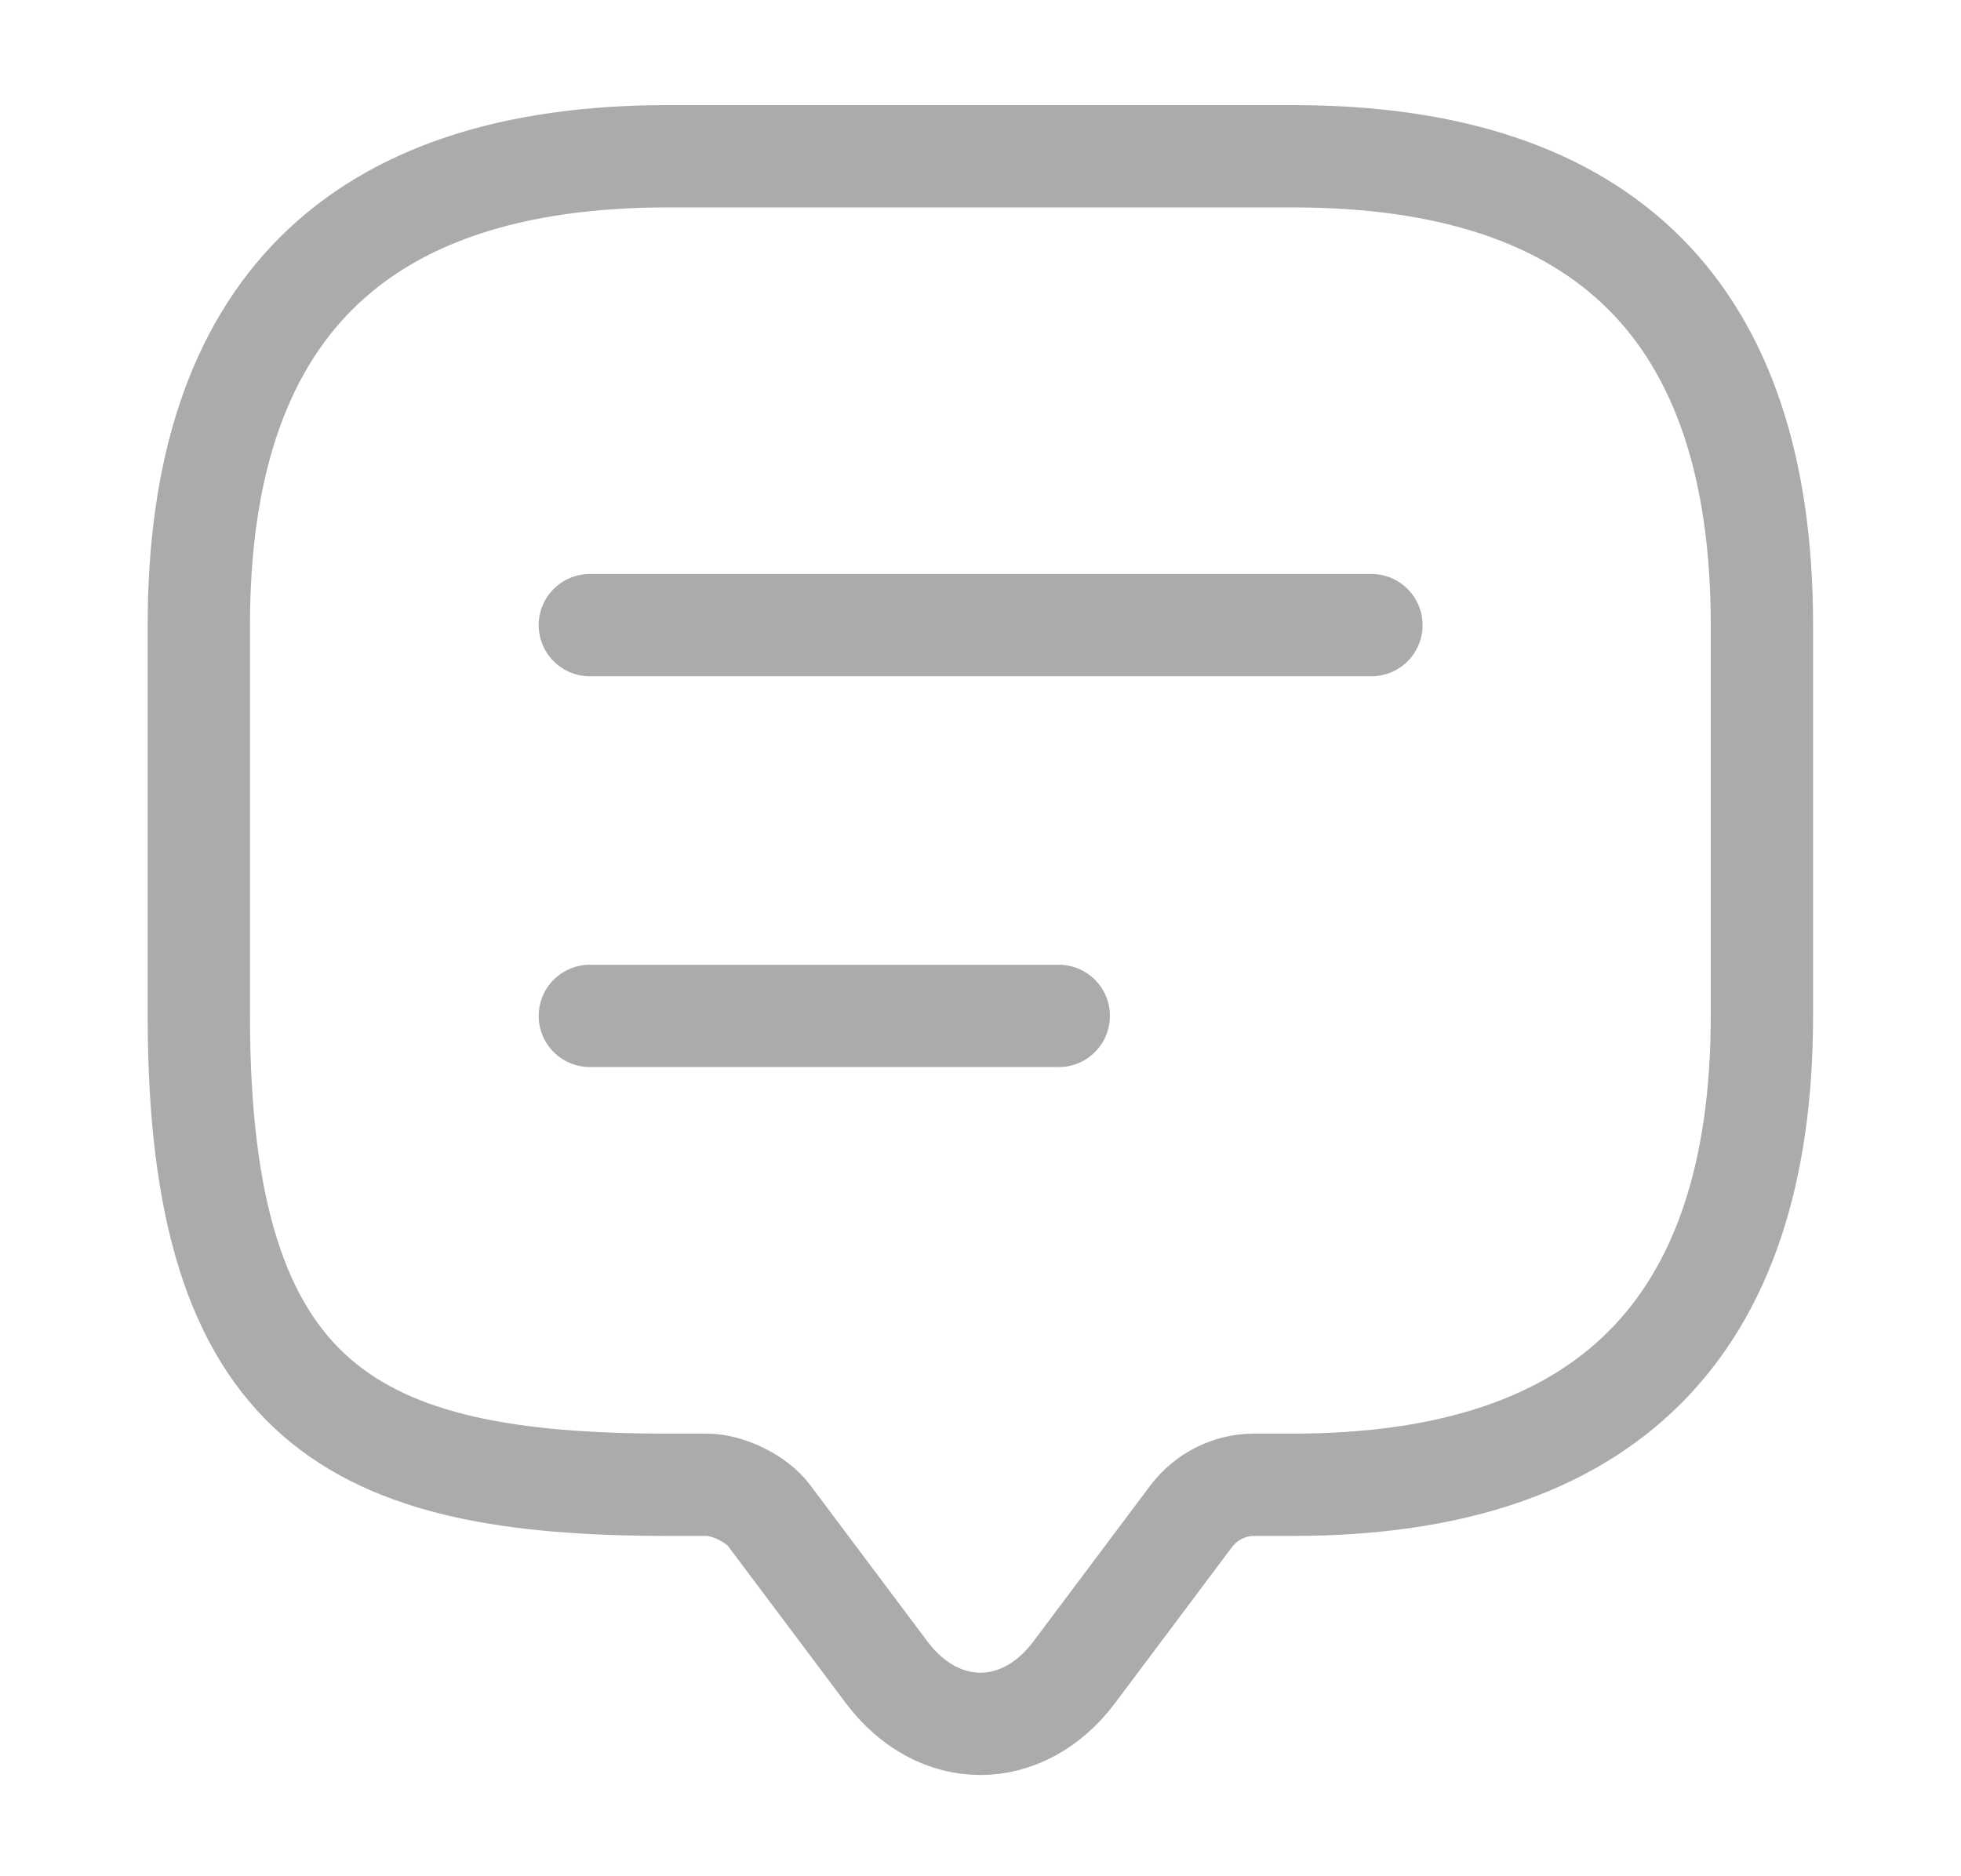
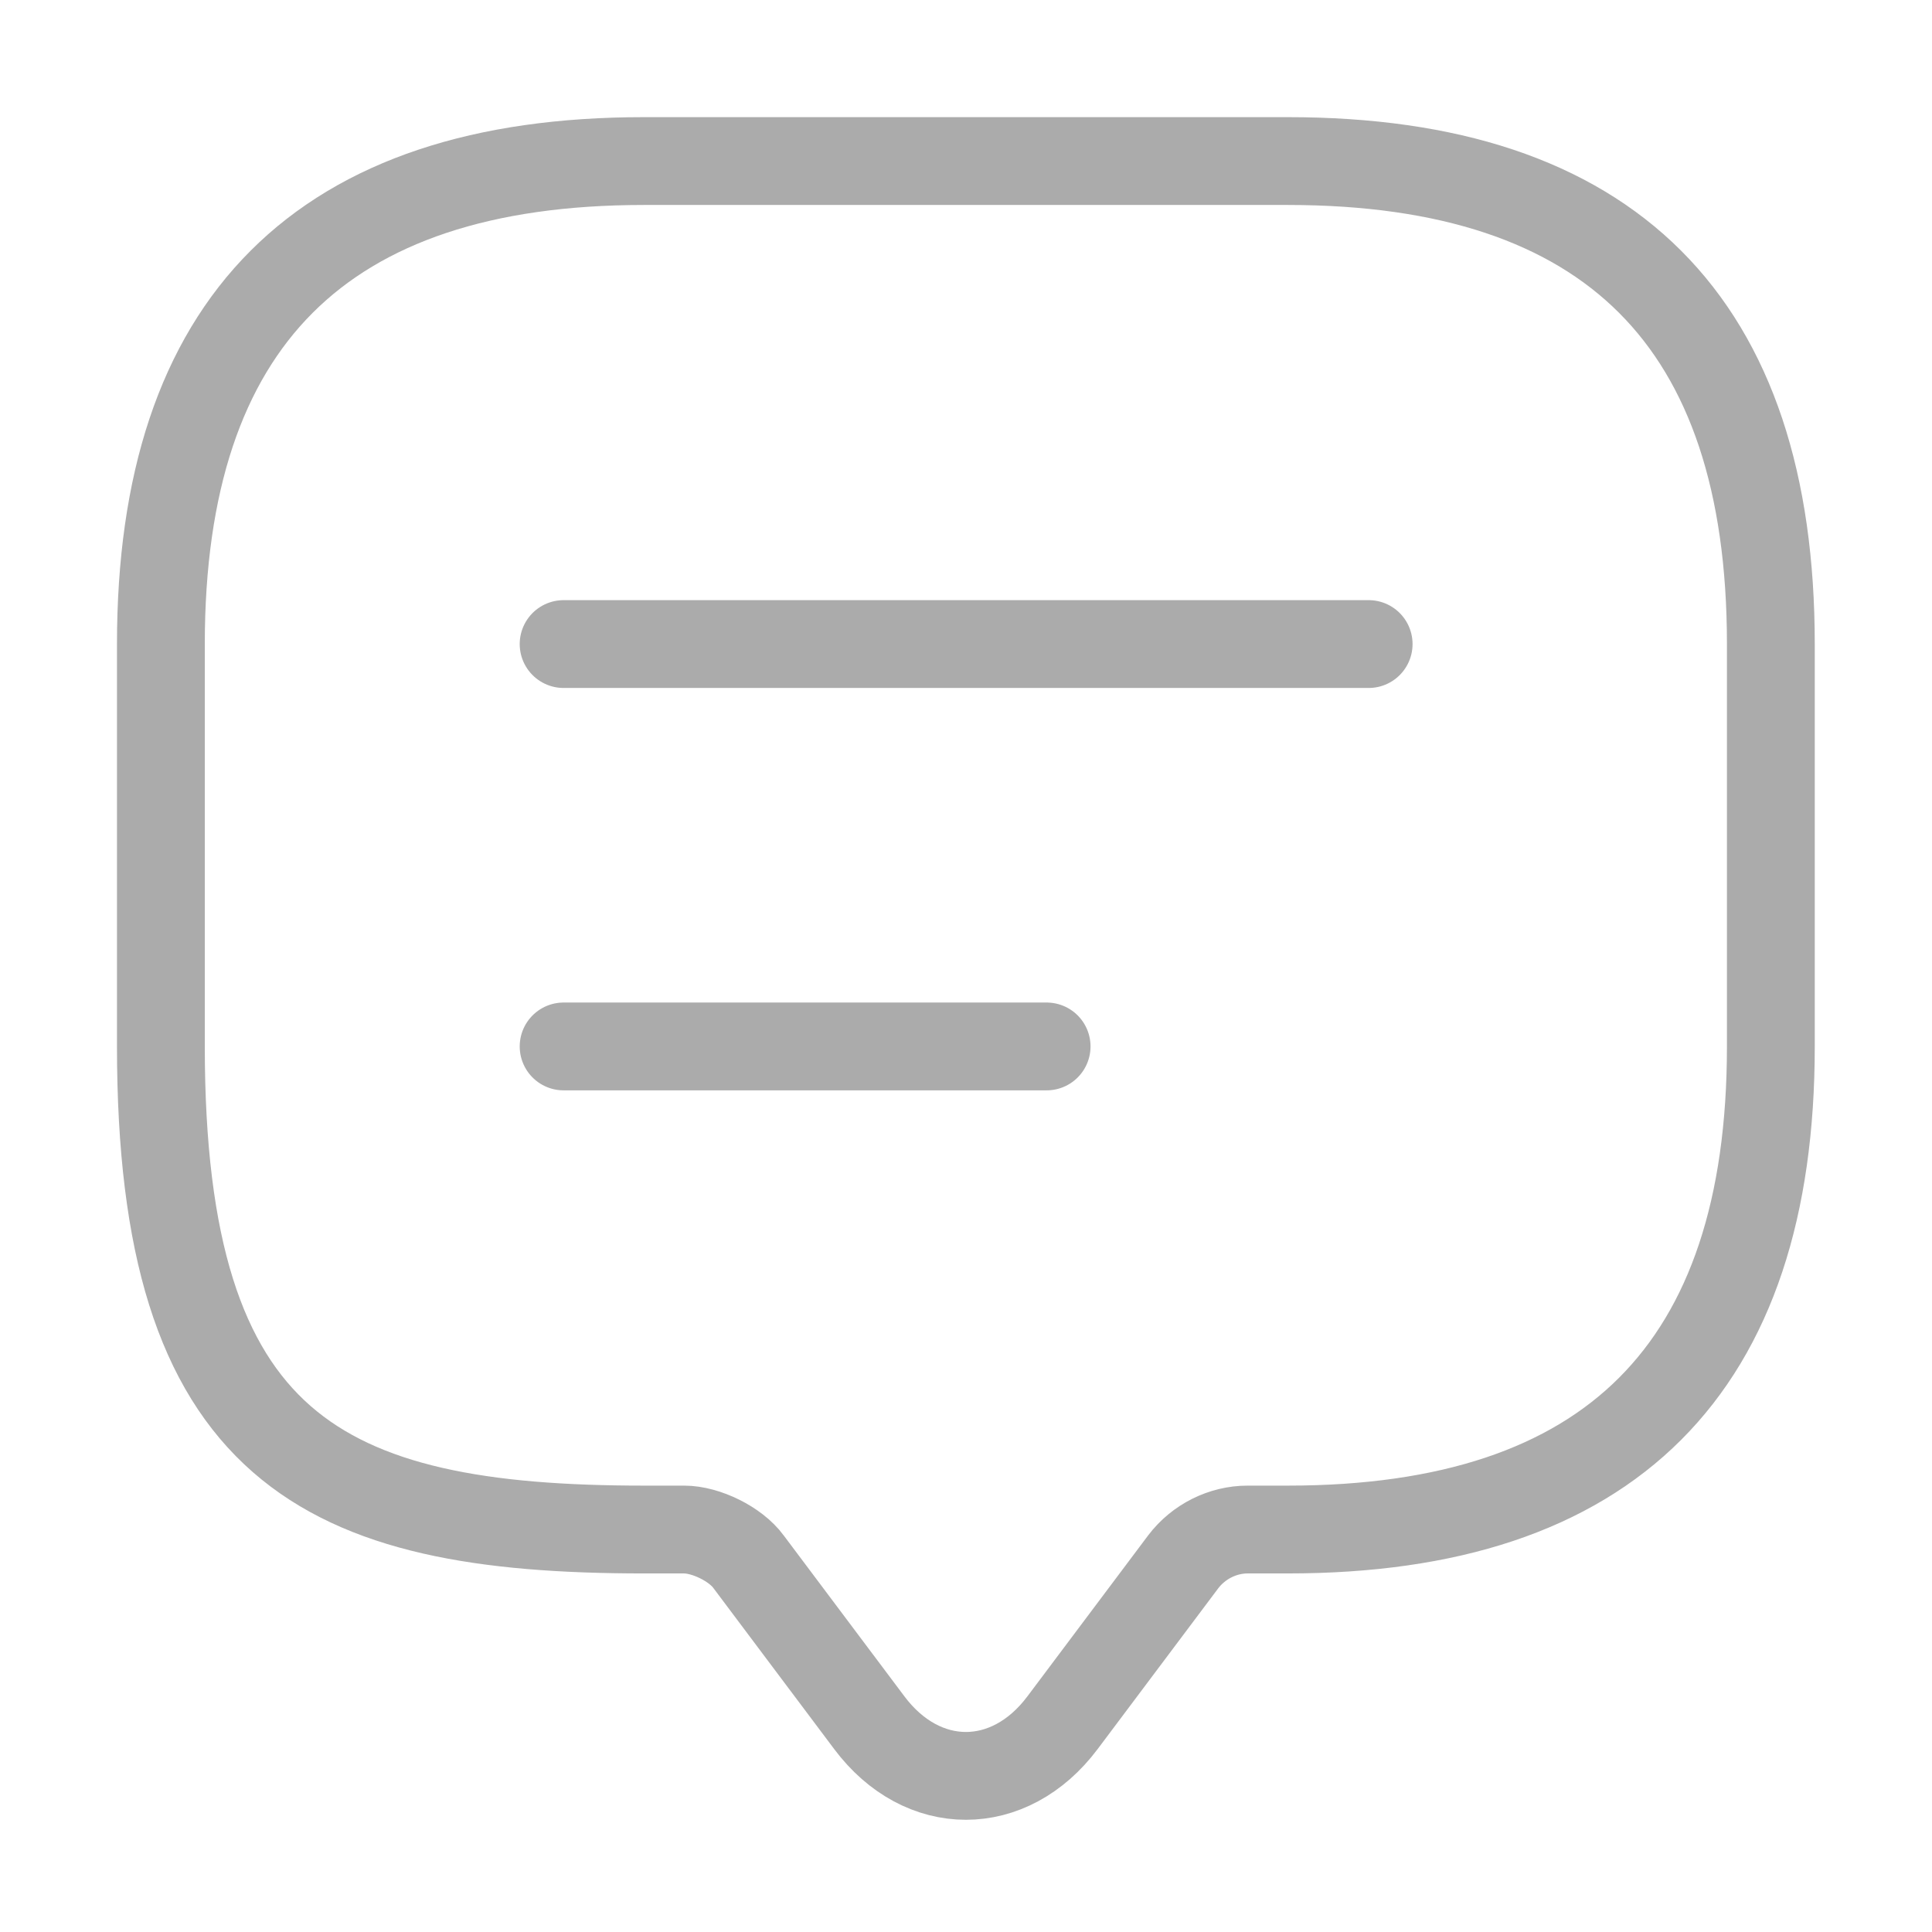
- <svg xmlns="http://www.w3.org/2000/svg" width="23" height="22" viewBox="0 0 23 22" fill="none">
-   <path d="M8.29 17.417H7.832C4.165 17.417 2.332 16.5 2.332 11.917V7.333C2.332 3.667 4.165 1.833 7.832 1.833H15.165C18.832 1.833 20.665 3.667 20.665 7.333V11.917C20.665 15.583 18.832 17.417 15.165 17.417H14.707C14.423 17.417 14.148 17.554 13.974 17.783L12.599 19.617C11.994 20.423 11.004 20.423 10.399 19.617L9.024 17.783C8.877 17.582 8.538 17.417 8.29 17.417Z" stroke="black" stroke-opacity="0.33" stroke-width="1.2" stroke-miterlimit="10" stroke-linecap="round" stroke-linejoin="round" />
-   <path d="M6.918 7.333H16.085" stroke="black" stroke-opacity="0.33" stroke-width="1.2" stroke-linecap="round" stroke-linejoin="round" />
-   <path d="M6.918 11.917H12.418" stroke="black" stroke-opacity="0.33" stroke-width="1.2" stroke-linecap="round" stroke-linejoin="round" />
+ <svg xmlns="http://www.w3.org/2000/svg" width="22" height="22" viewBox="0 0 22 22" fill="none">
+   <path d="M7.79 17.417H7.332C3.665 17.417 1.832 16.501 1.832 11.917V7.334C1.832 3.667 3.665 1.834 7.332 1.834H14.665C18.332 1.834 20.165 3.667 20.165 7.334V11.917C20.165 15.584 18.332 17.417 14.665 17.417H14.207C13.923 17.417 13.648 17.555 13.474 17.784L12.099 19.617C11.494 20.424 10.504 20.424 9.899 19.617L8.524 17.784C8.377 17.582 8.038 17.417 7.79 17.417Z" stroke="black" stroke-opacity="0.33" stroke-miterlimit="10" stroke-linecap="round" stroke-linejoin="round" />
+   <path d="M6.418 7.334H15.585" stroke="black" stroke-opacity="0.33" stroke-linecap="round" stroke-linejoin="round" />
+   <path d="M6.418 11.916H11.918" stroke="black" stroke-opacity="0.33" stroke-linecap="round" stroke-linejoin="round" />
</svg>
